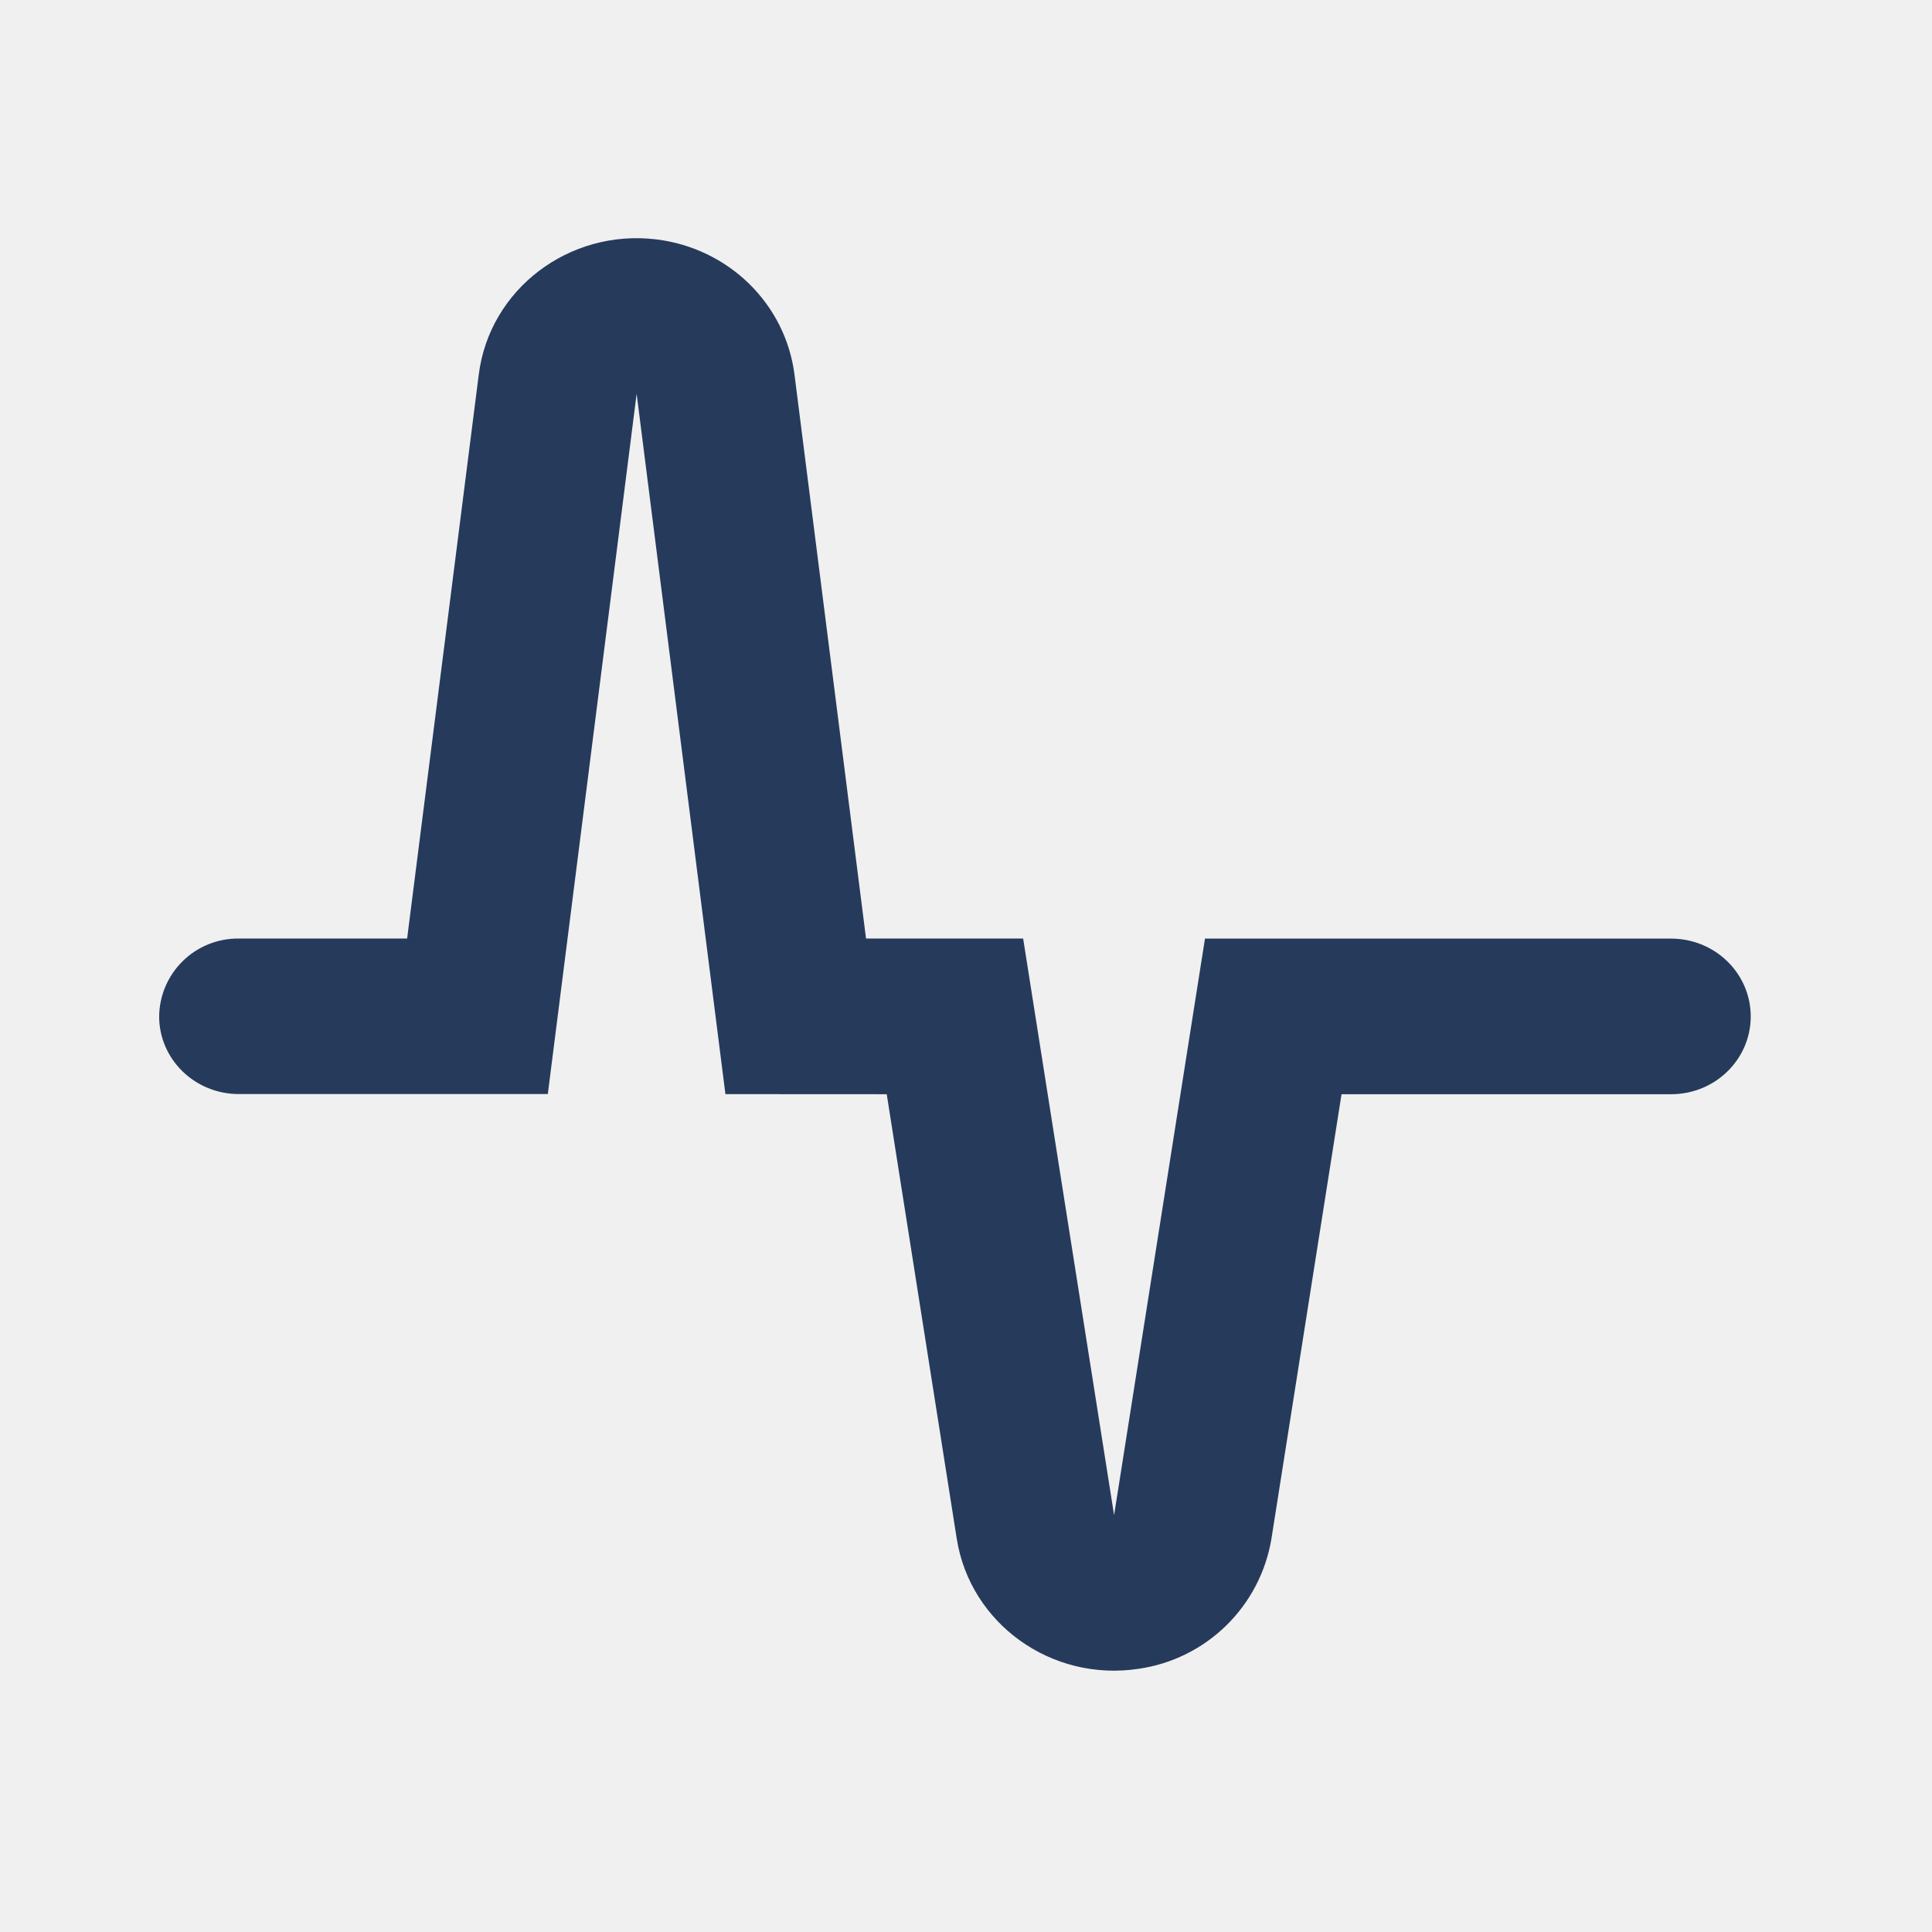
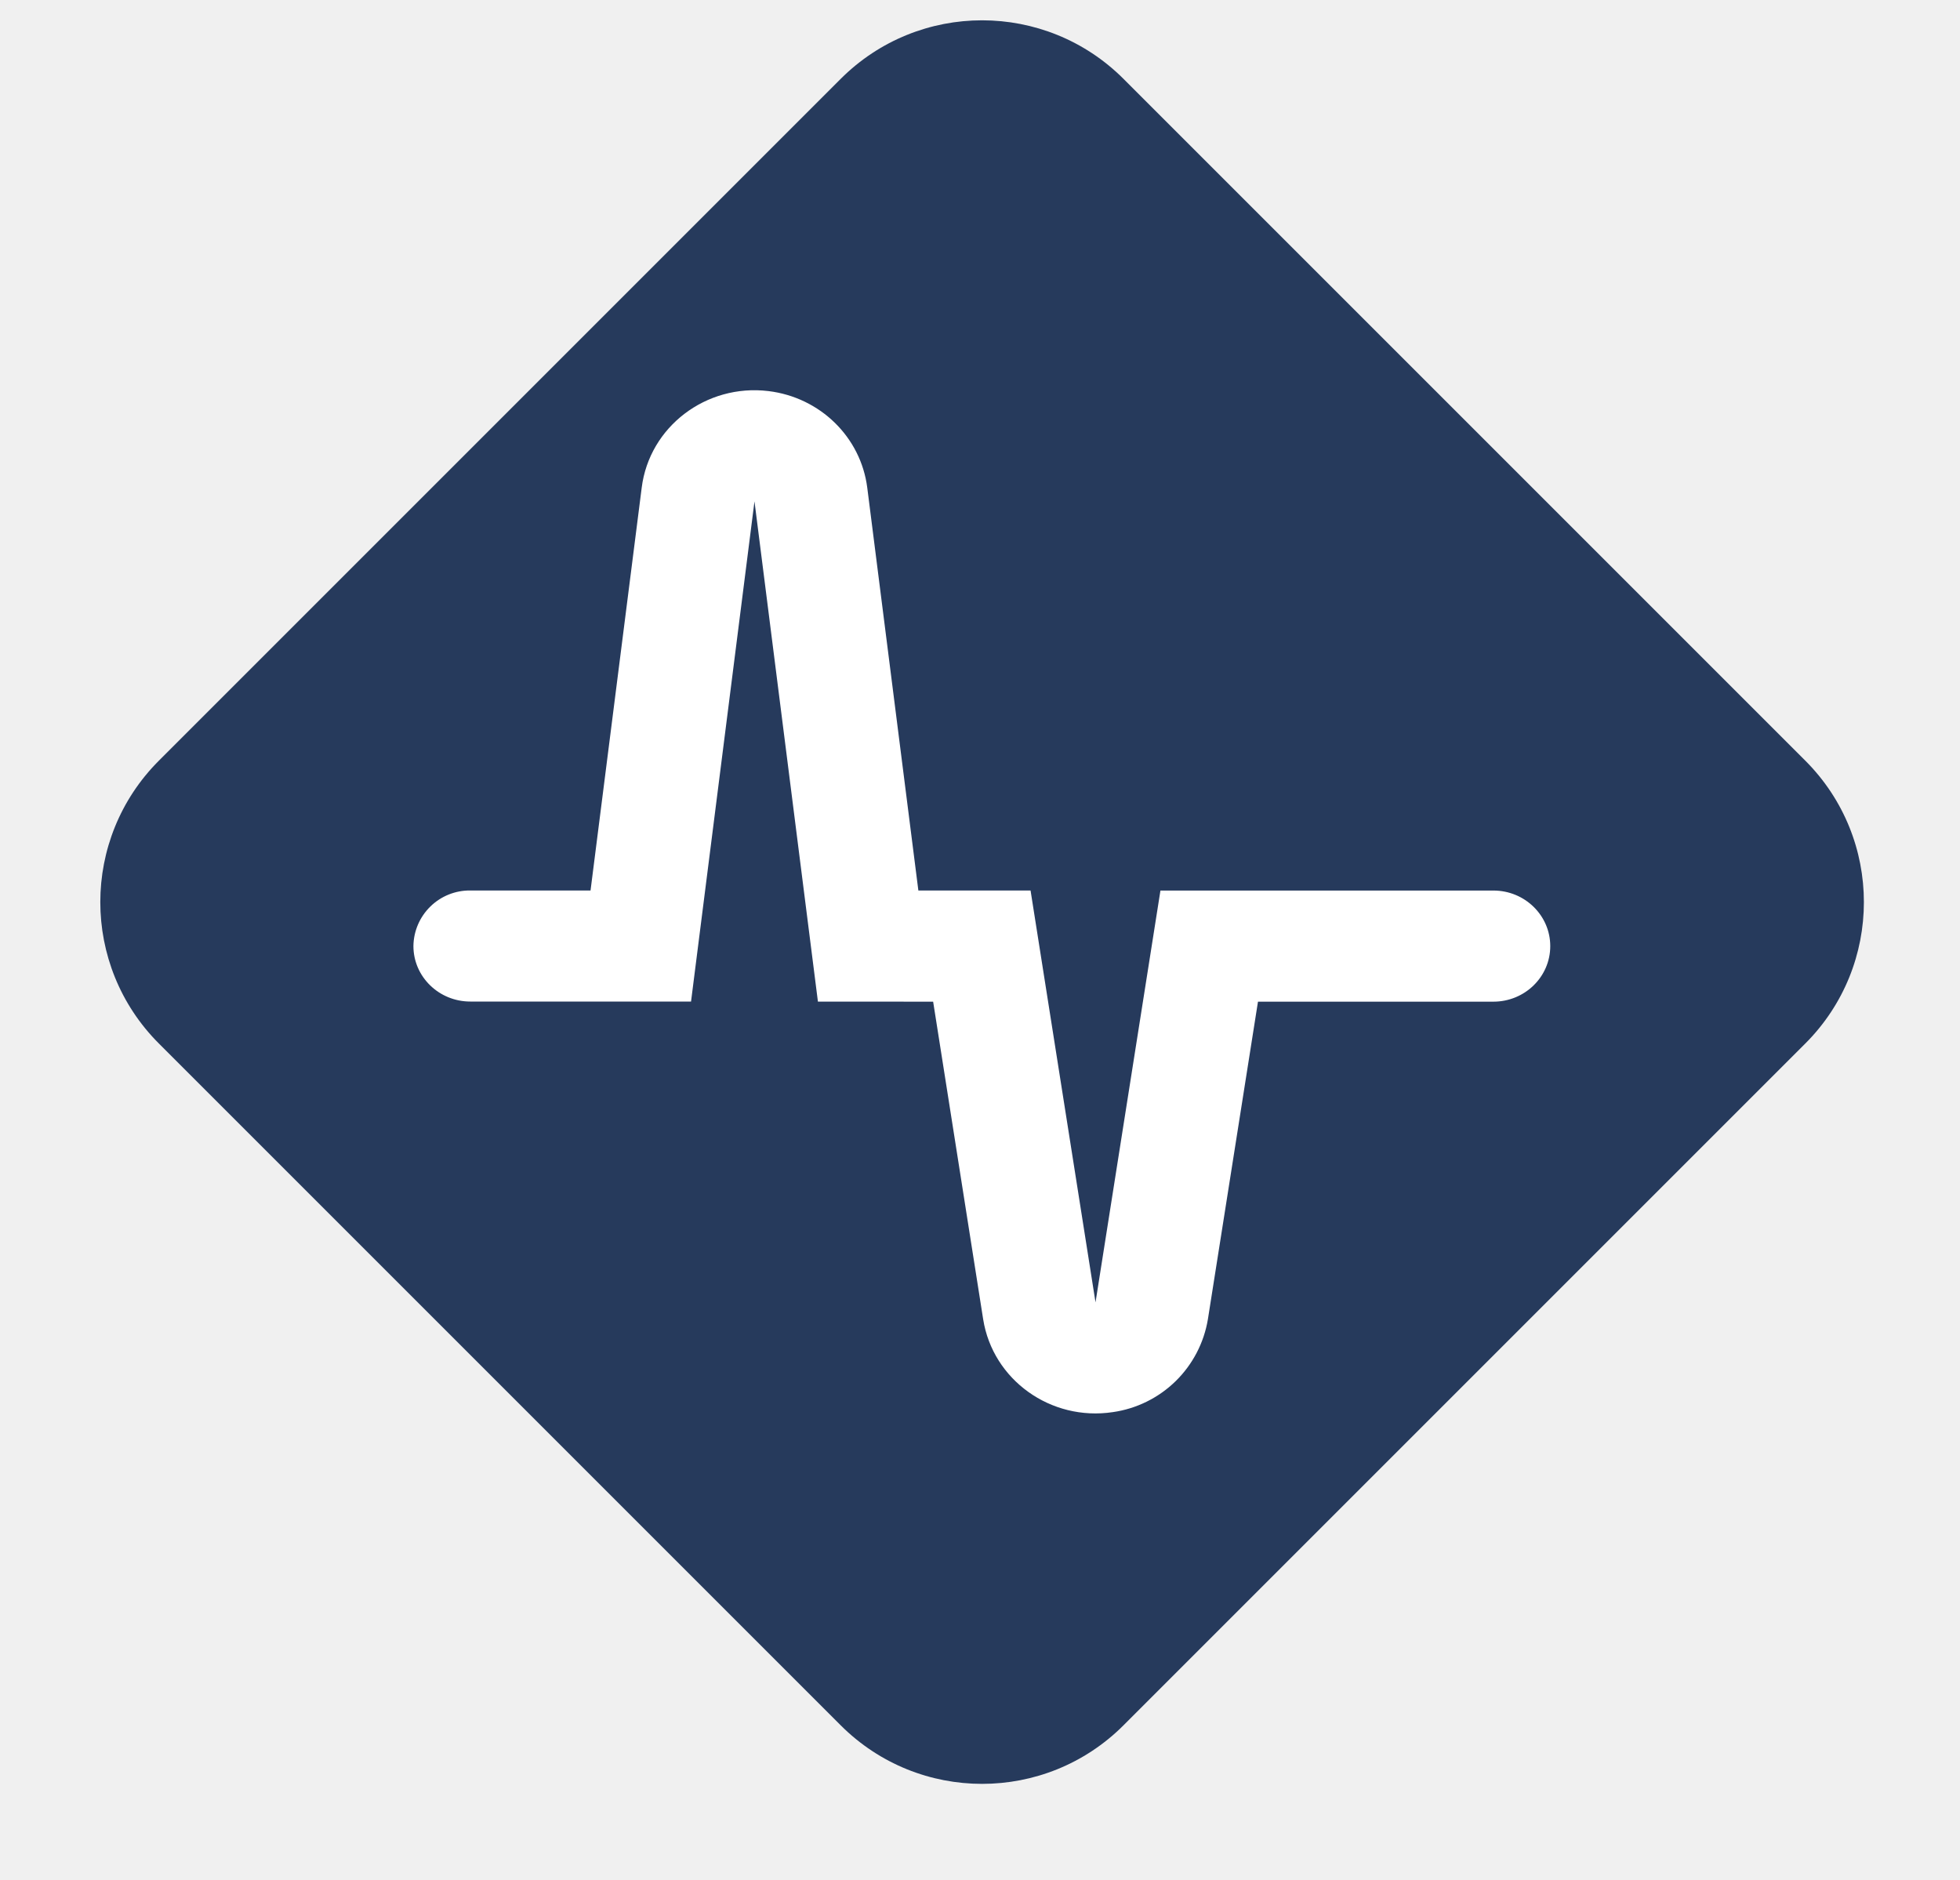
- <svg xmlns="http://www.w3.org/2000/svg" width="69" height="69" viewBox="0 0 69 69" fill="none">
-   <path d="M25.908 39.076L22.737 14.063L19.565 39.073H8.526C6.957 39.073 5.684 37.831 5.684 36.299C5.693 35.554 5.997 34.843 6.53 34.322C7.063 33.8 7.781 33.512 8.526 33.52H14.54L17.098 13.381C17.479 10.334 20.321 8.174 23.433 8.549C26.019 8.862 28.054 10.851 28.375 13.381L30.93 33.52H36.541L39.789 54.113L43.035 33.522H59.684C61.253 33.522 62.526 34.767 62.526 36.302C62.526 37.837 61.253 39.079 59.684 39.079H47.912L45.408 54.957C45.212 56.136 44.646 57.221 43.791 58.057C42.937 58.892 41.839 59.433 40.656 59.601C37.553 60.07 34.651 57.99 34.17 54.957L31.669 39.079L25.908 39.076Z" fill="#263A5C" />
+ <svg xmlns="http://www.w3.org/2000/svg" width="98" height="94" viewBox="0 0 98 94" fill="none">
+   <g clip-path="url(#clip0_54_3017)">
+     <rect x="0.873" y="45.105" width="68.21" height="68.21" rx="10" transform="rotate(-45 0.87326 45.105)" fill="#263A5C" />
+     <path d="M40.896 50.081L37.724 25.068L34.552 50.078H23.514C21.945 50.078 20.671 48.836 20.671 47.304C20.68 46.559 20.985 45.848 21.518 45.327C22.05 44.806 22.768 44.517 23.514 44.525H29.527L32.085 24.386C32.466 21.339 35.308 19.179 38.42 19.554C41.007 19.867 43.041 21.856 43.363 24.386L45.918 44.525H51.528L54.776 65.119L58.022 44.528H74.671C76.24 44.528 77.513 45.773 77.513 47.307C77.513 48.842 76.24 50.084 74.671 50.084H62.899L60.395 65.963C60.199 67.141 59.633 68.227 58.779 69.062C57.924 69.897 56.826 70.438 55.643 70.607C52.54 71.076 49.638 68.995 49.158 65.963L46.657 50.084L40.896 50.081Z" fill="white" />
+   </g>
+   <defs>
+     <clipPath id="clip0_54_3017">
+       <rect x="0.873" y="45.105" width="68.21" height="68.21" rx="10" transform="rotate(-45 0.87326 45.105)" fill="white" />
+     </clipPath>
+   </defs>
</svg>
